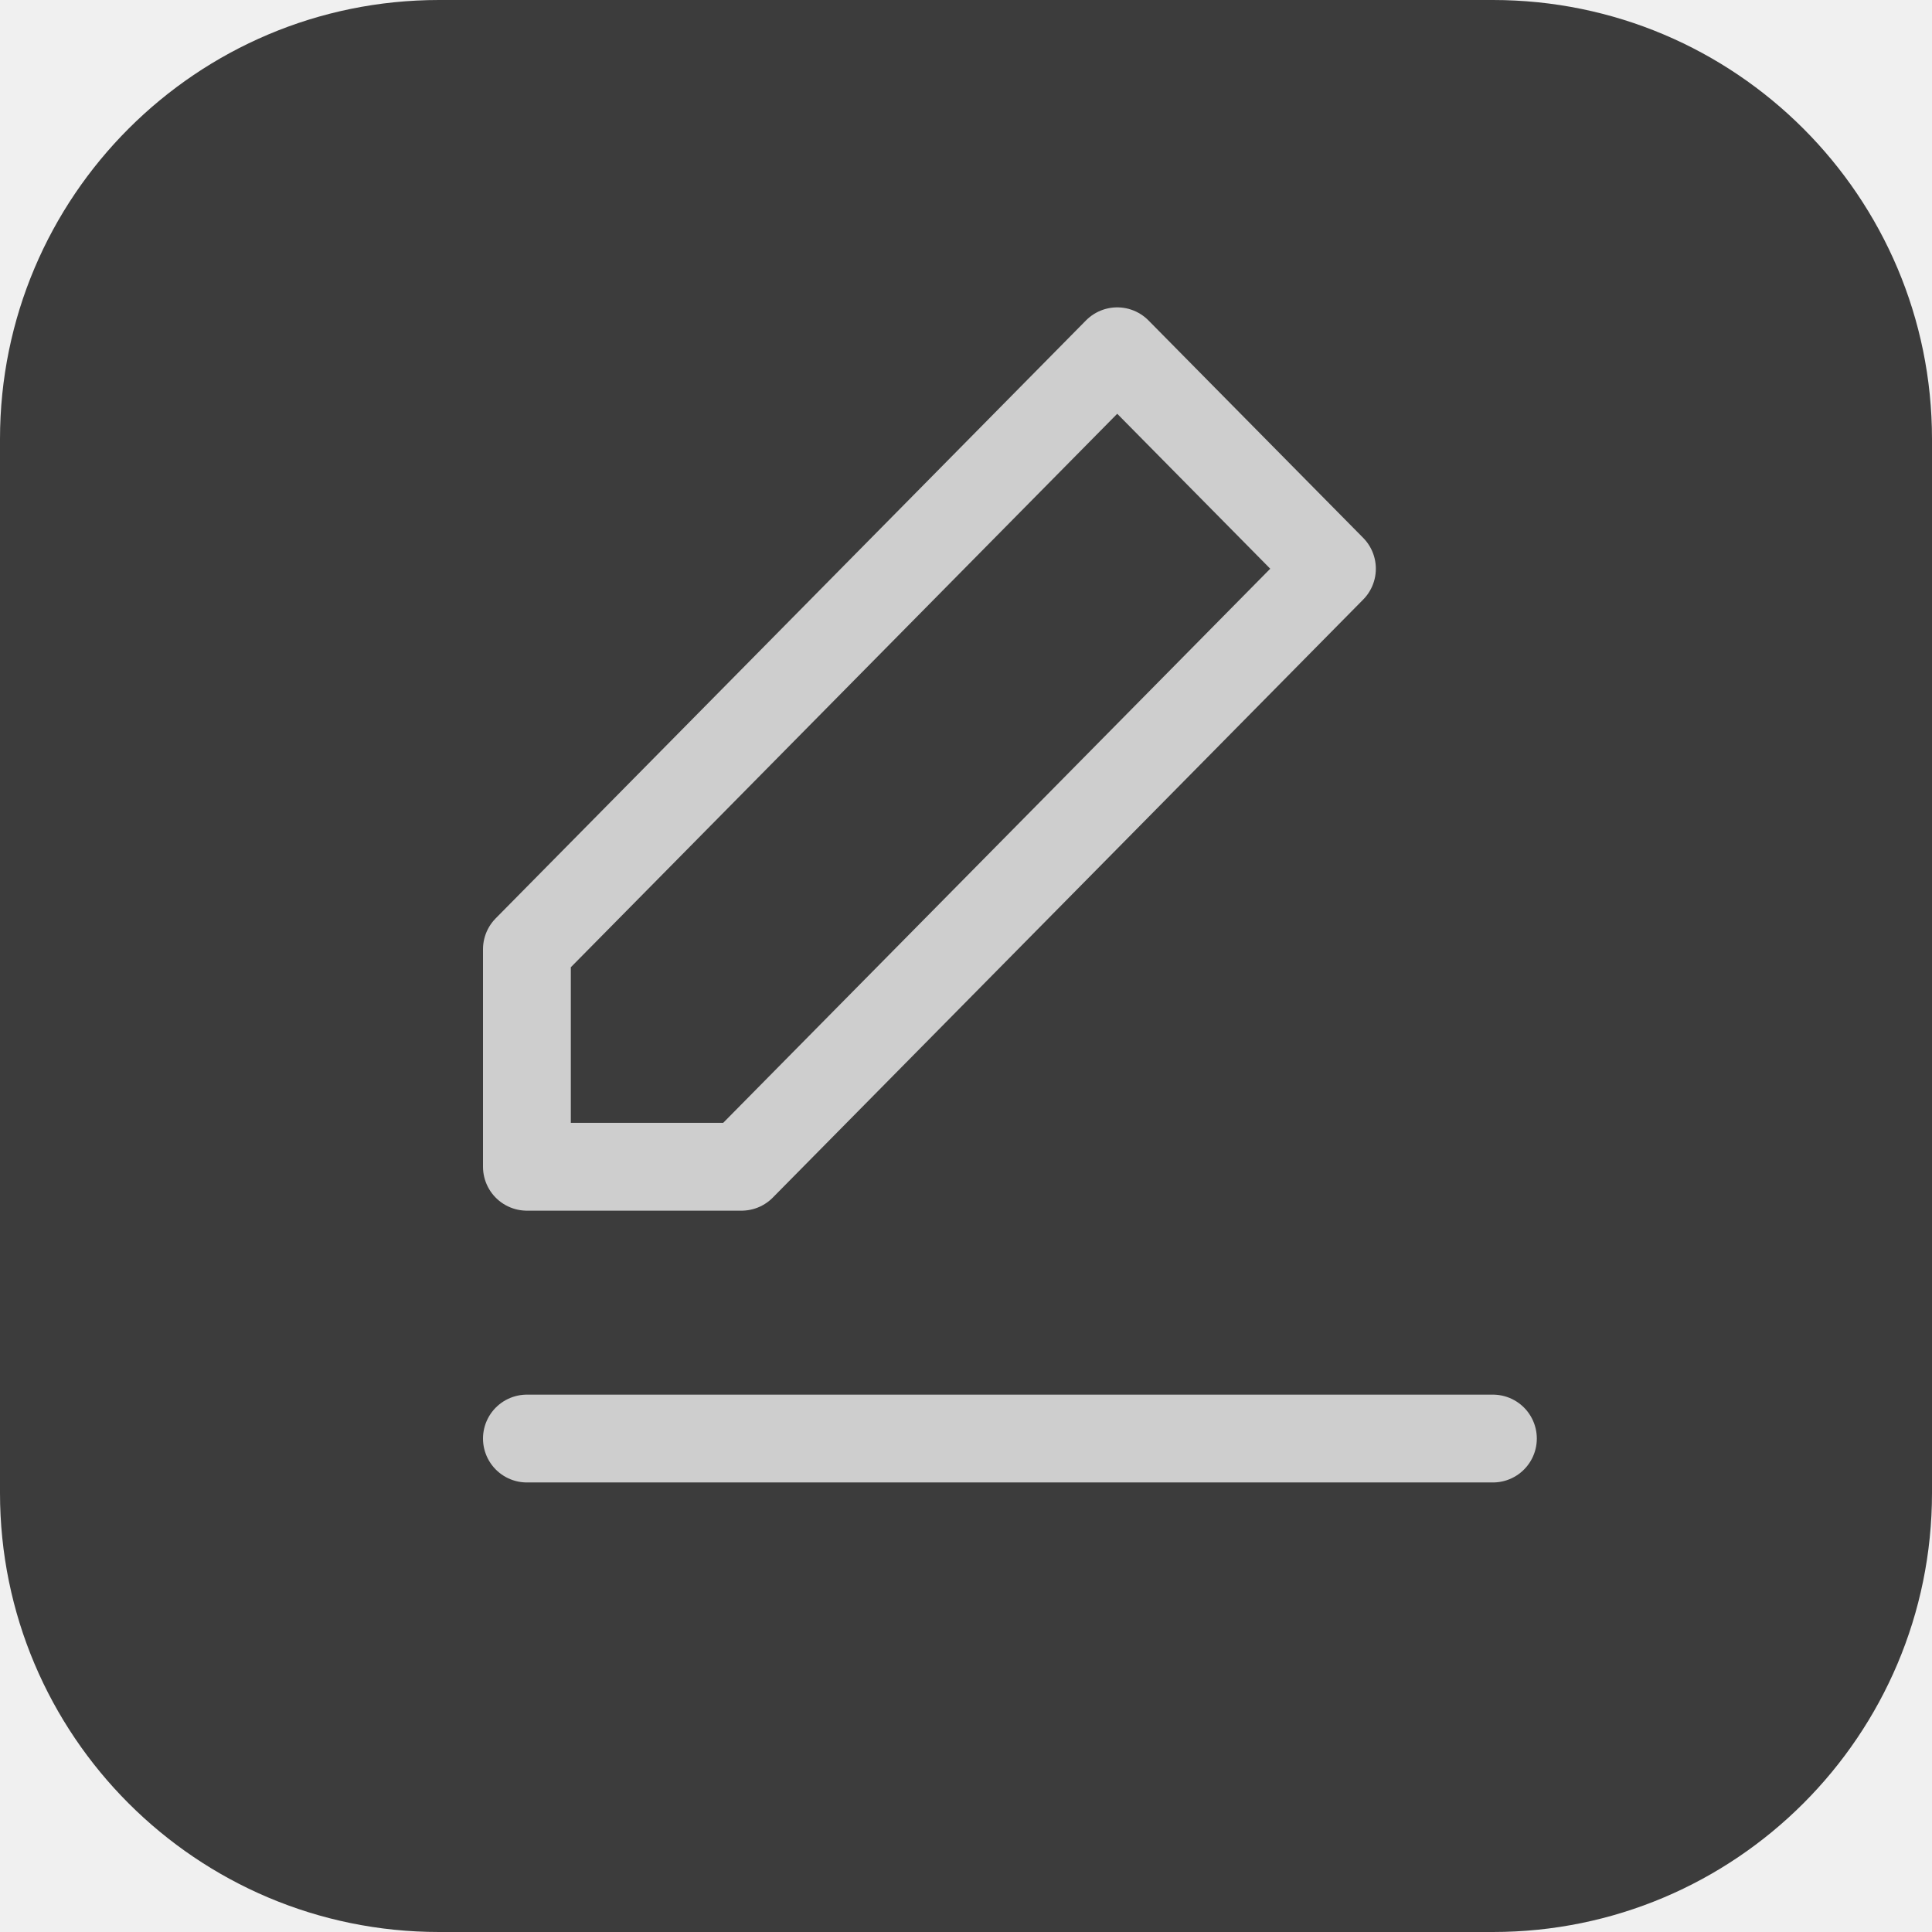
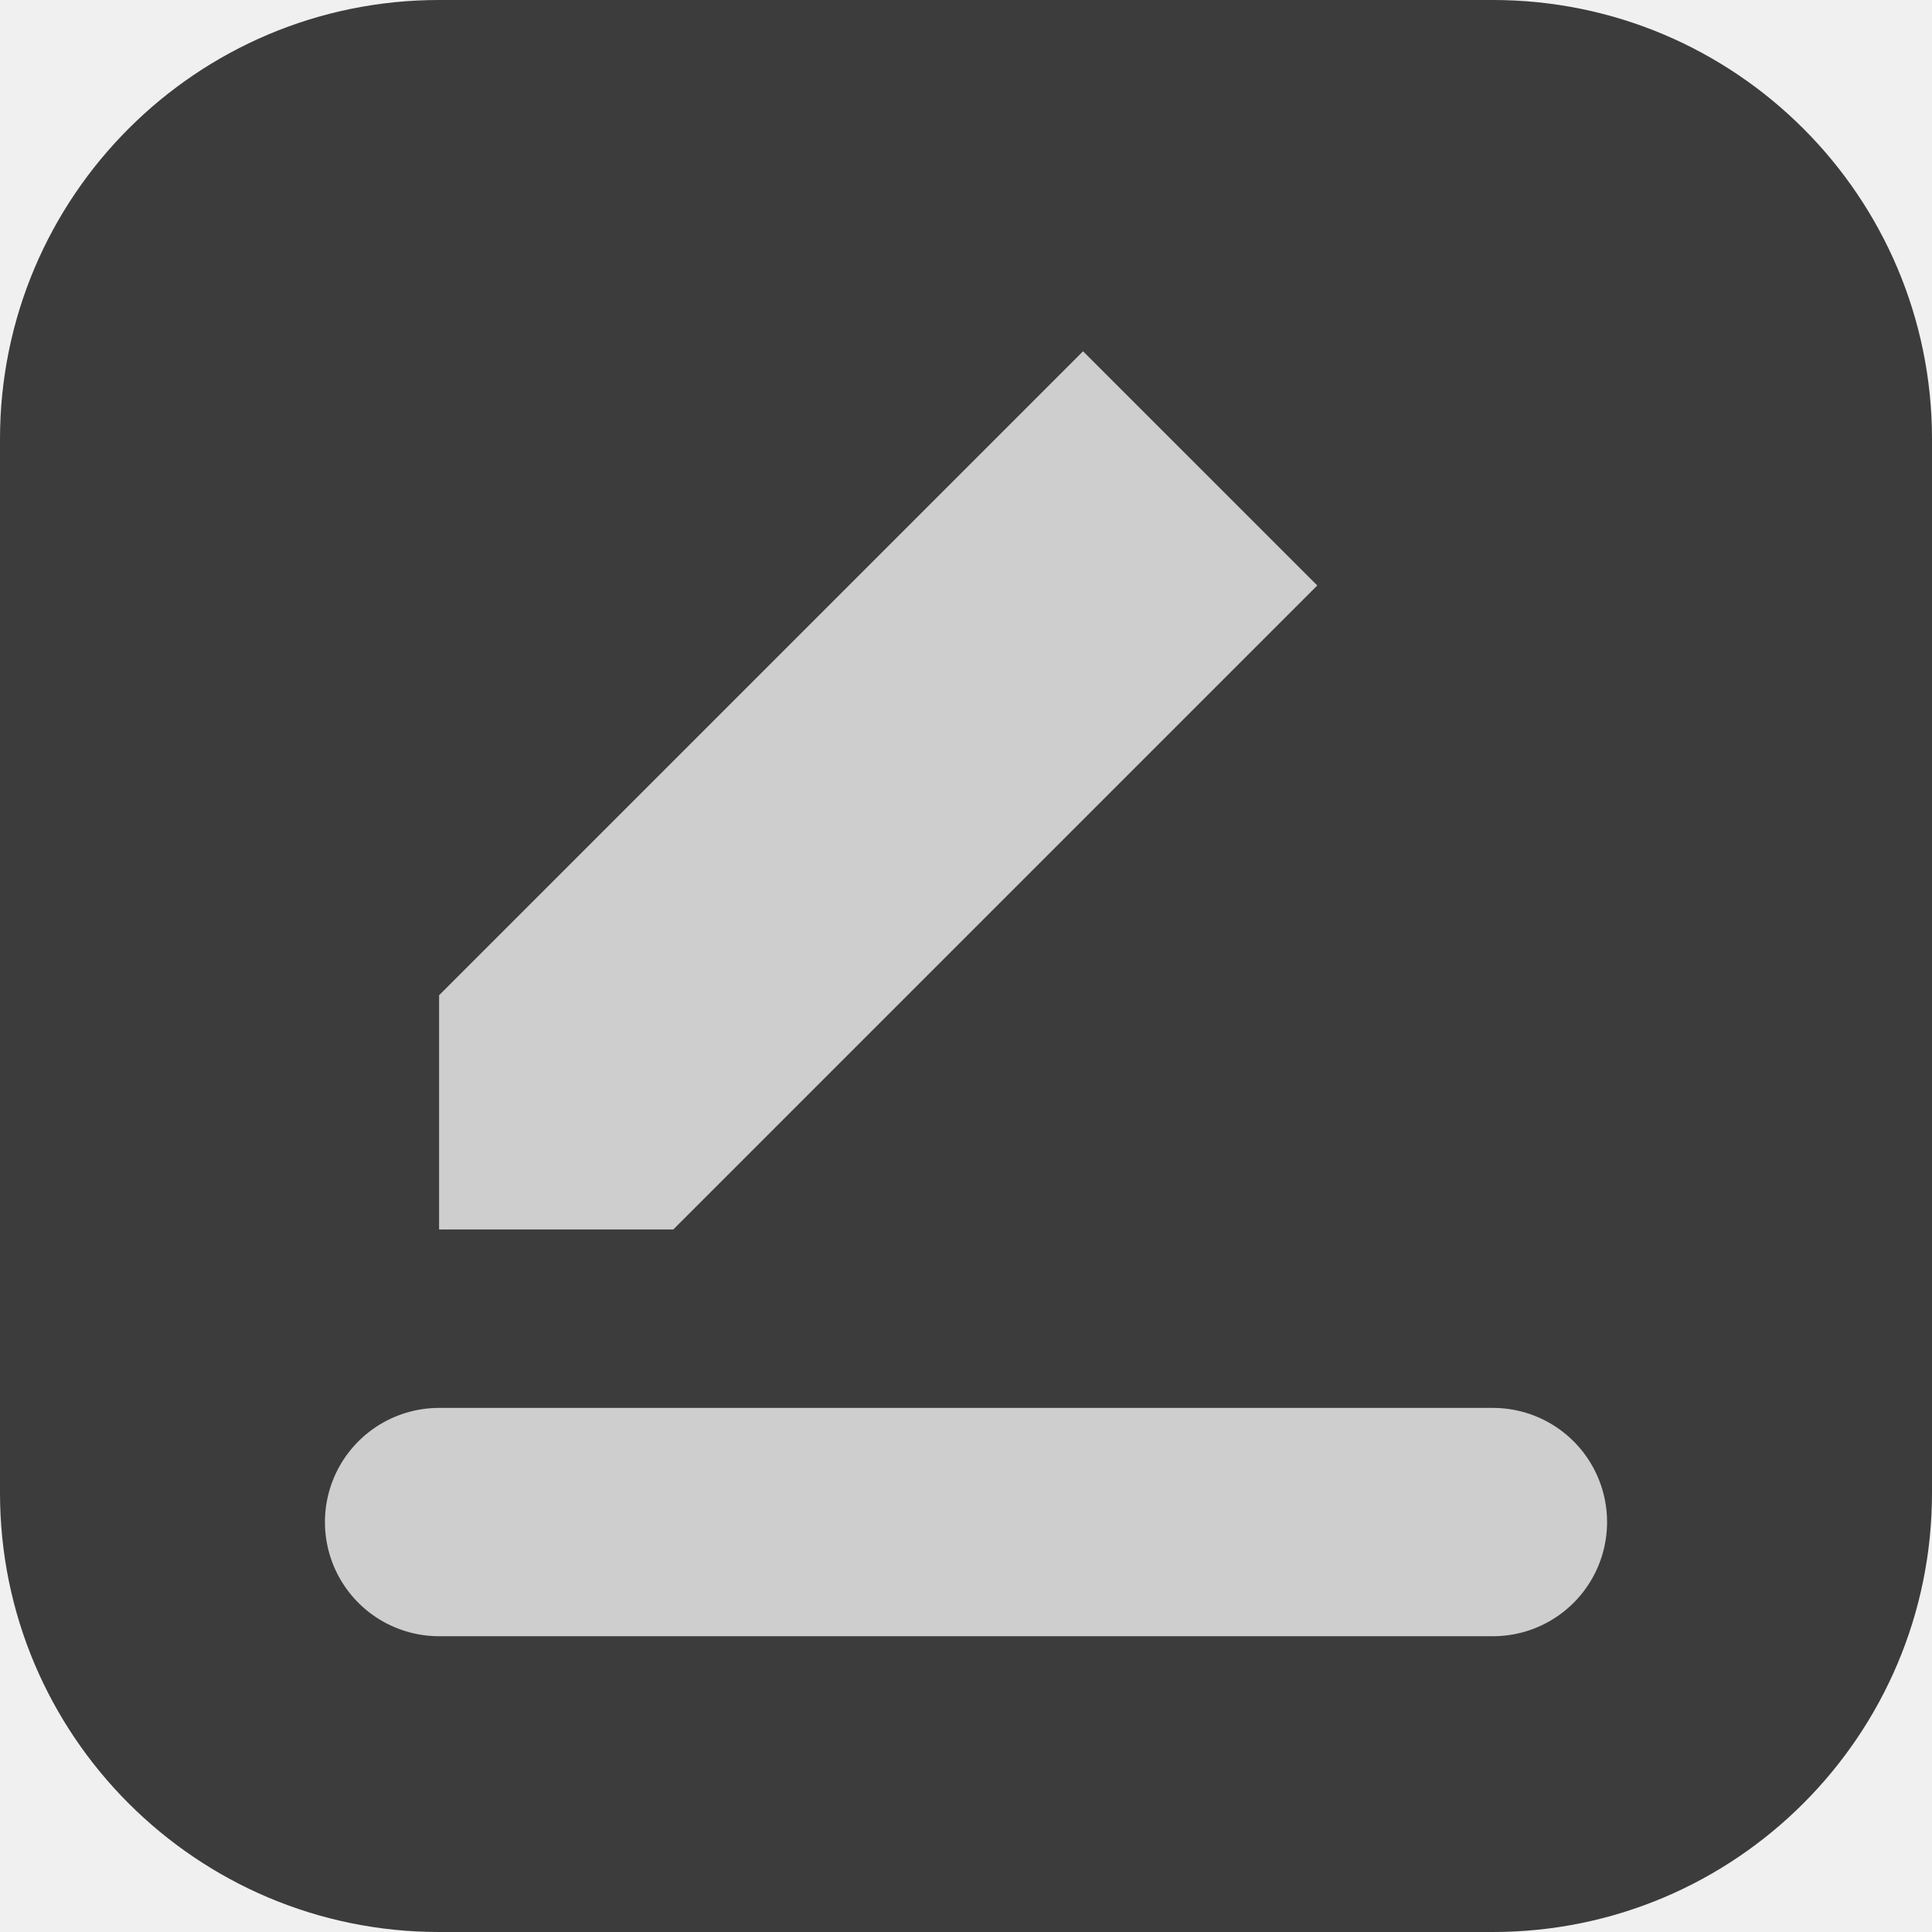
<svg xmlns="http://www.w3.org/2000/svg" width="22" height="22" viewBox="0 0 22 22" fill="none">
  <g>
    <g id="Version-copy">
-       <path id="Rounded-Rectangle-copy" d="M0 17C0 19.761 2.239 22 5 22H17C19.761 22 22 19.761 22 17V5C22 2.239 19.761 0 17 0H5C2.239 0 0 2.239 0 5V17Z" fill-rule="evenodd" clip-rule="evenodd" fill="#000000" fill-opacity="0.75" />
+       <path id="Rounded-Rectangle-copy" fill-rule="evenodd" clip-rule="evenodd" d="M0 17C0 19.761 2.239 22 5 22H17C19.761 22 22 19.761 22 17V5C22 2.239 19.761 0 17 0H5C2.239 0 0 2.239 0 5V17Z" fill="#000000" fill-opacity="0.75" />
    </g>
    <g id="edit-3">
-       <path id="Shape" d="M12.722 4L15.167 6.476L8.444 13.286H6V10.809L12.722 4Z" stroke-linecap="round" stroke-linejoin="round" stroke="#FFFFFF" stroke-opacity="0.75" />
-       <path id="Shape_2" d="M6 16.381H17" stroke-linecap="round" stroke-linejoin="round" stroke="#FFFFFF" stroke-opacity="0.75" />
+       <path id="Shape" fill-rule="evenodd" clip-rule="evenodd" d="M12.333 4L15 6.667L7.667 14H5V11.333L12.333 4Z" fill="#FFFFFF" fill-opacity="0.75" />
+       <path id="Shape_2" d="M5 17.332H17" stroke="#FFFFFF" stroke-opacity="0.75" stroke-width="2.6" stroke-linecap="round" stroke-linejoin="round" />
    </g>
  </g>
</svg>
